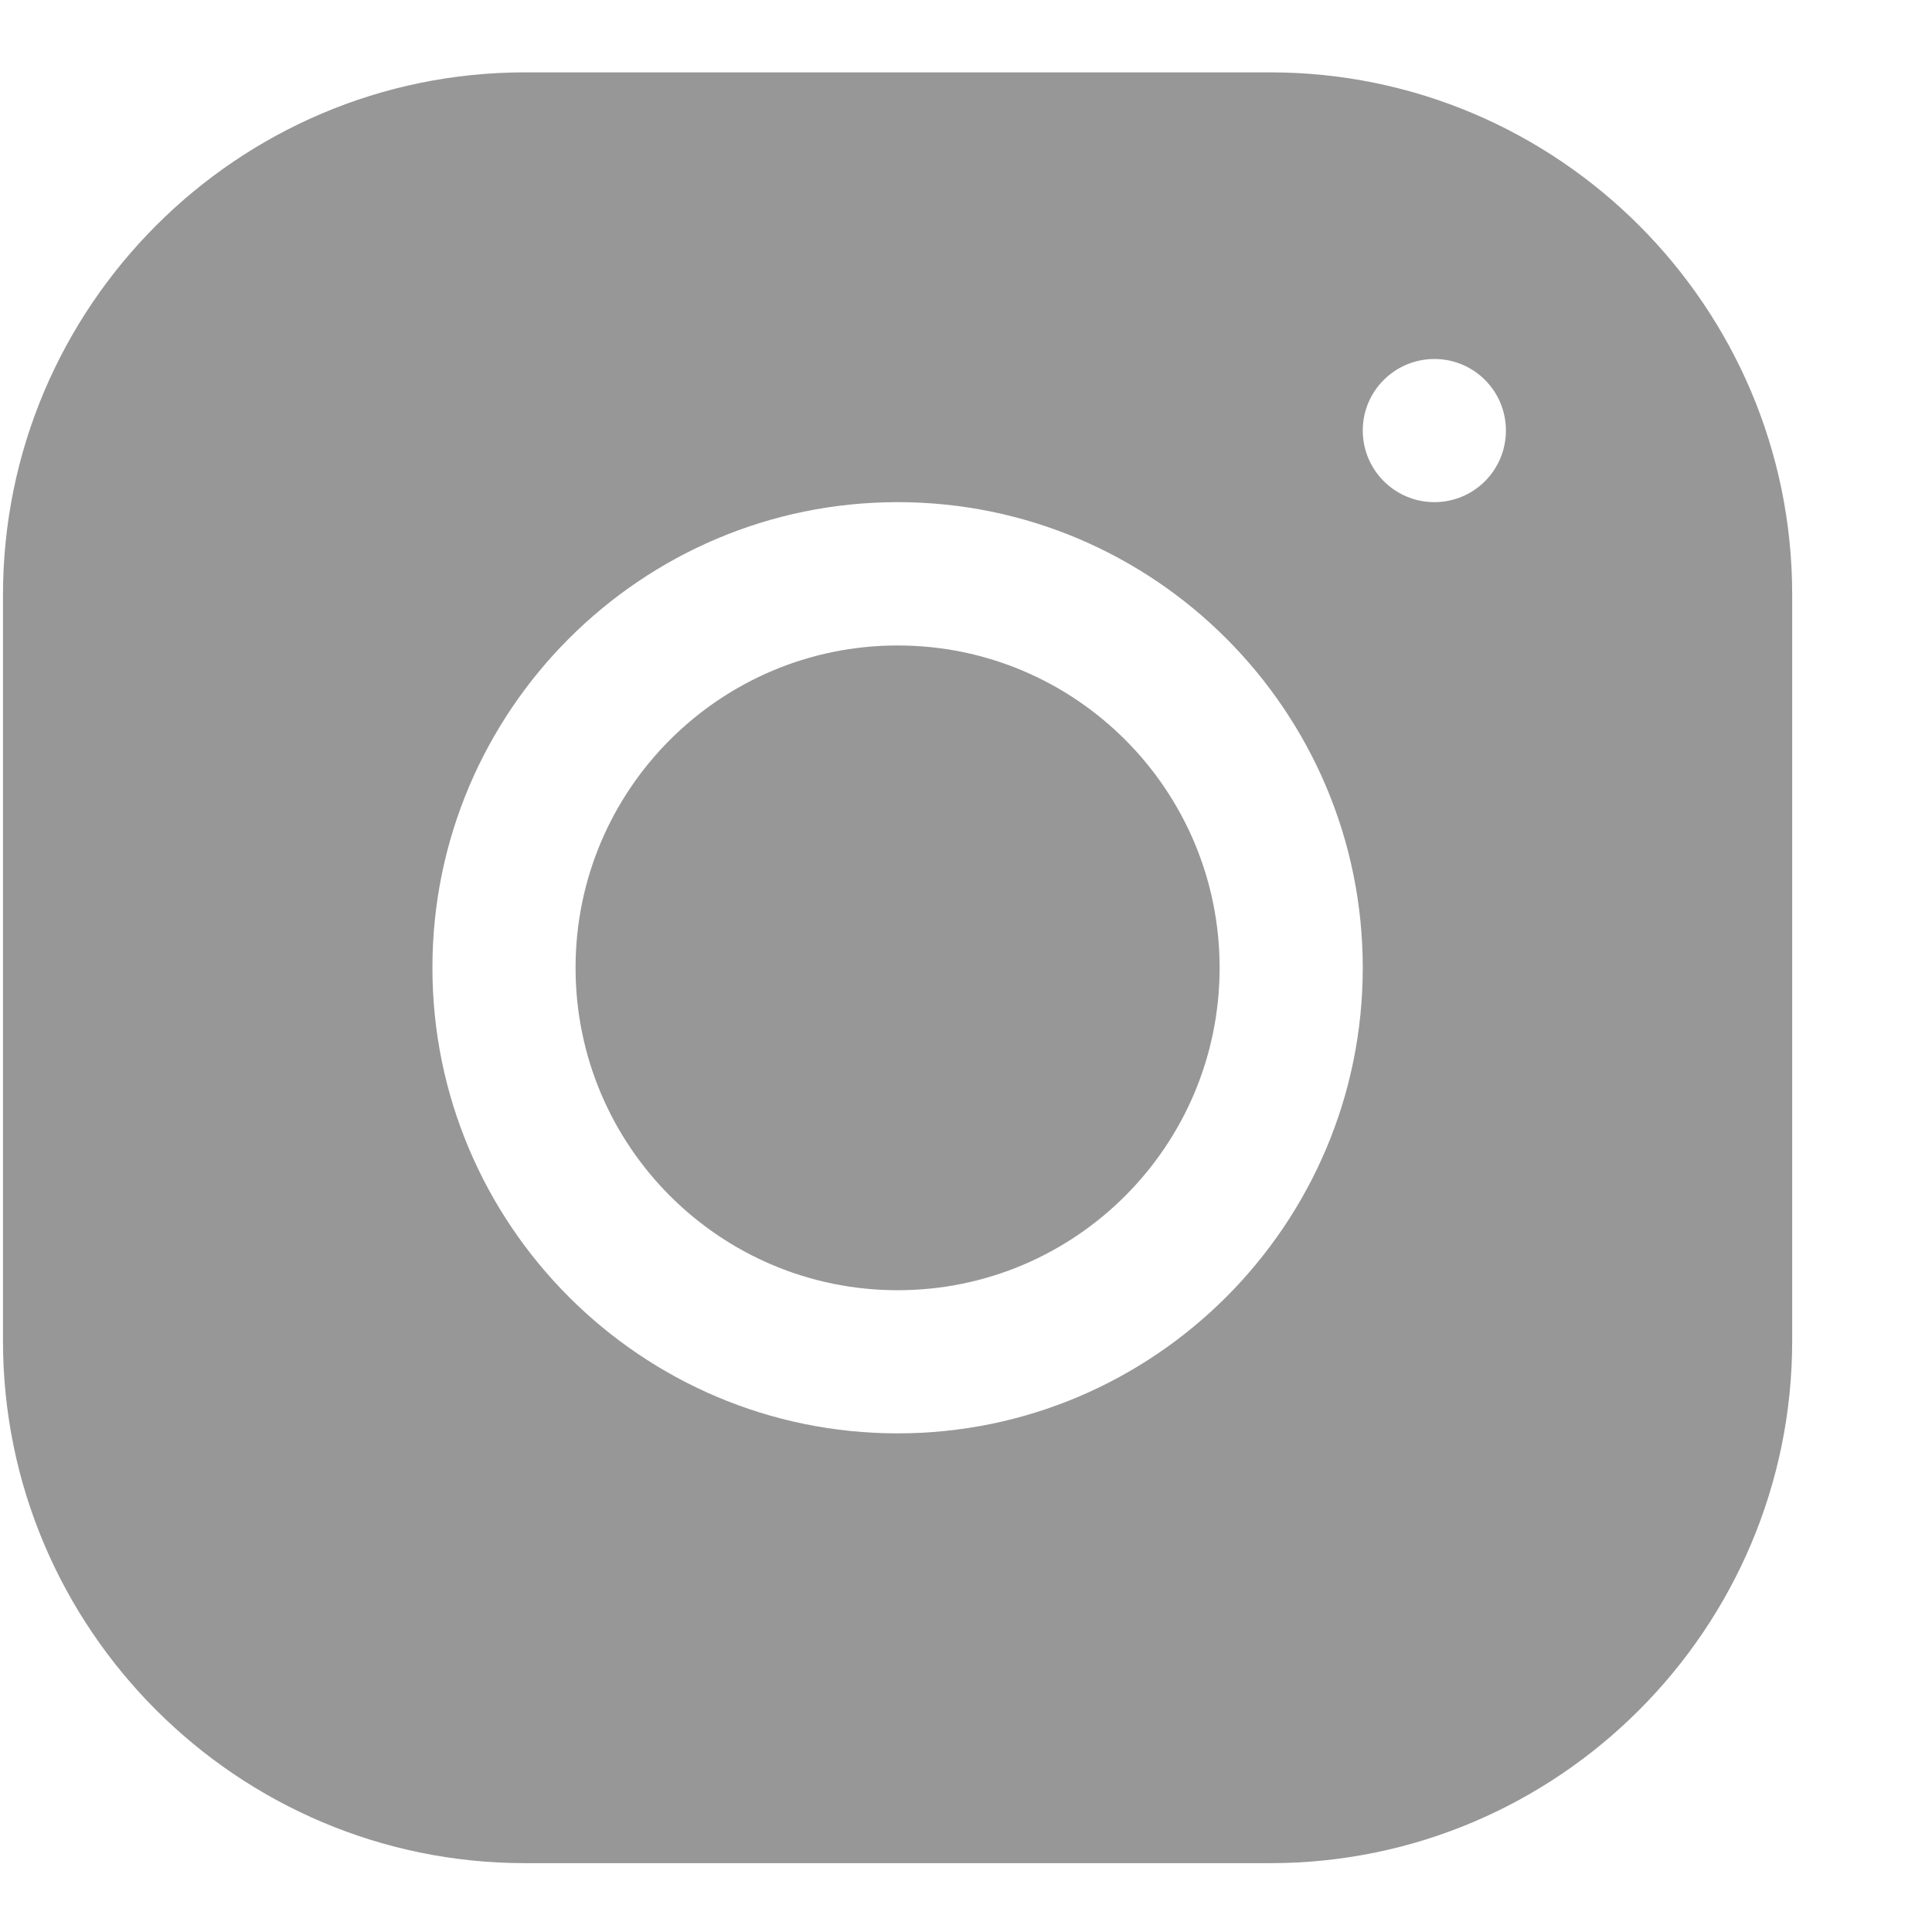
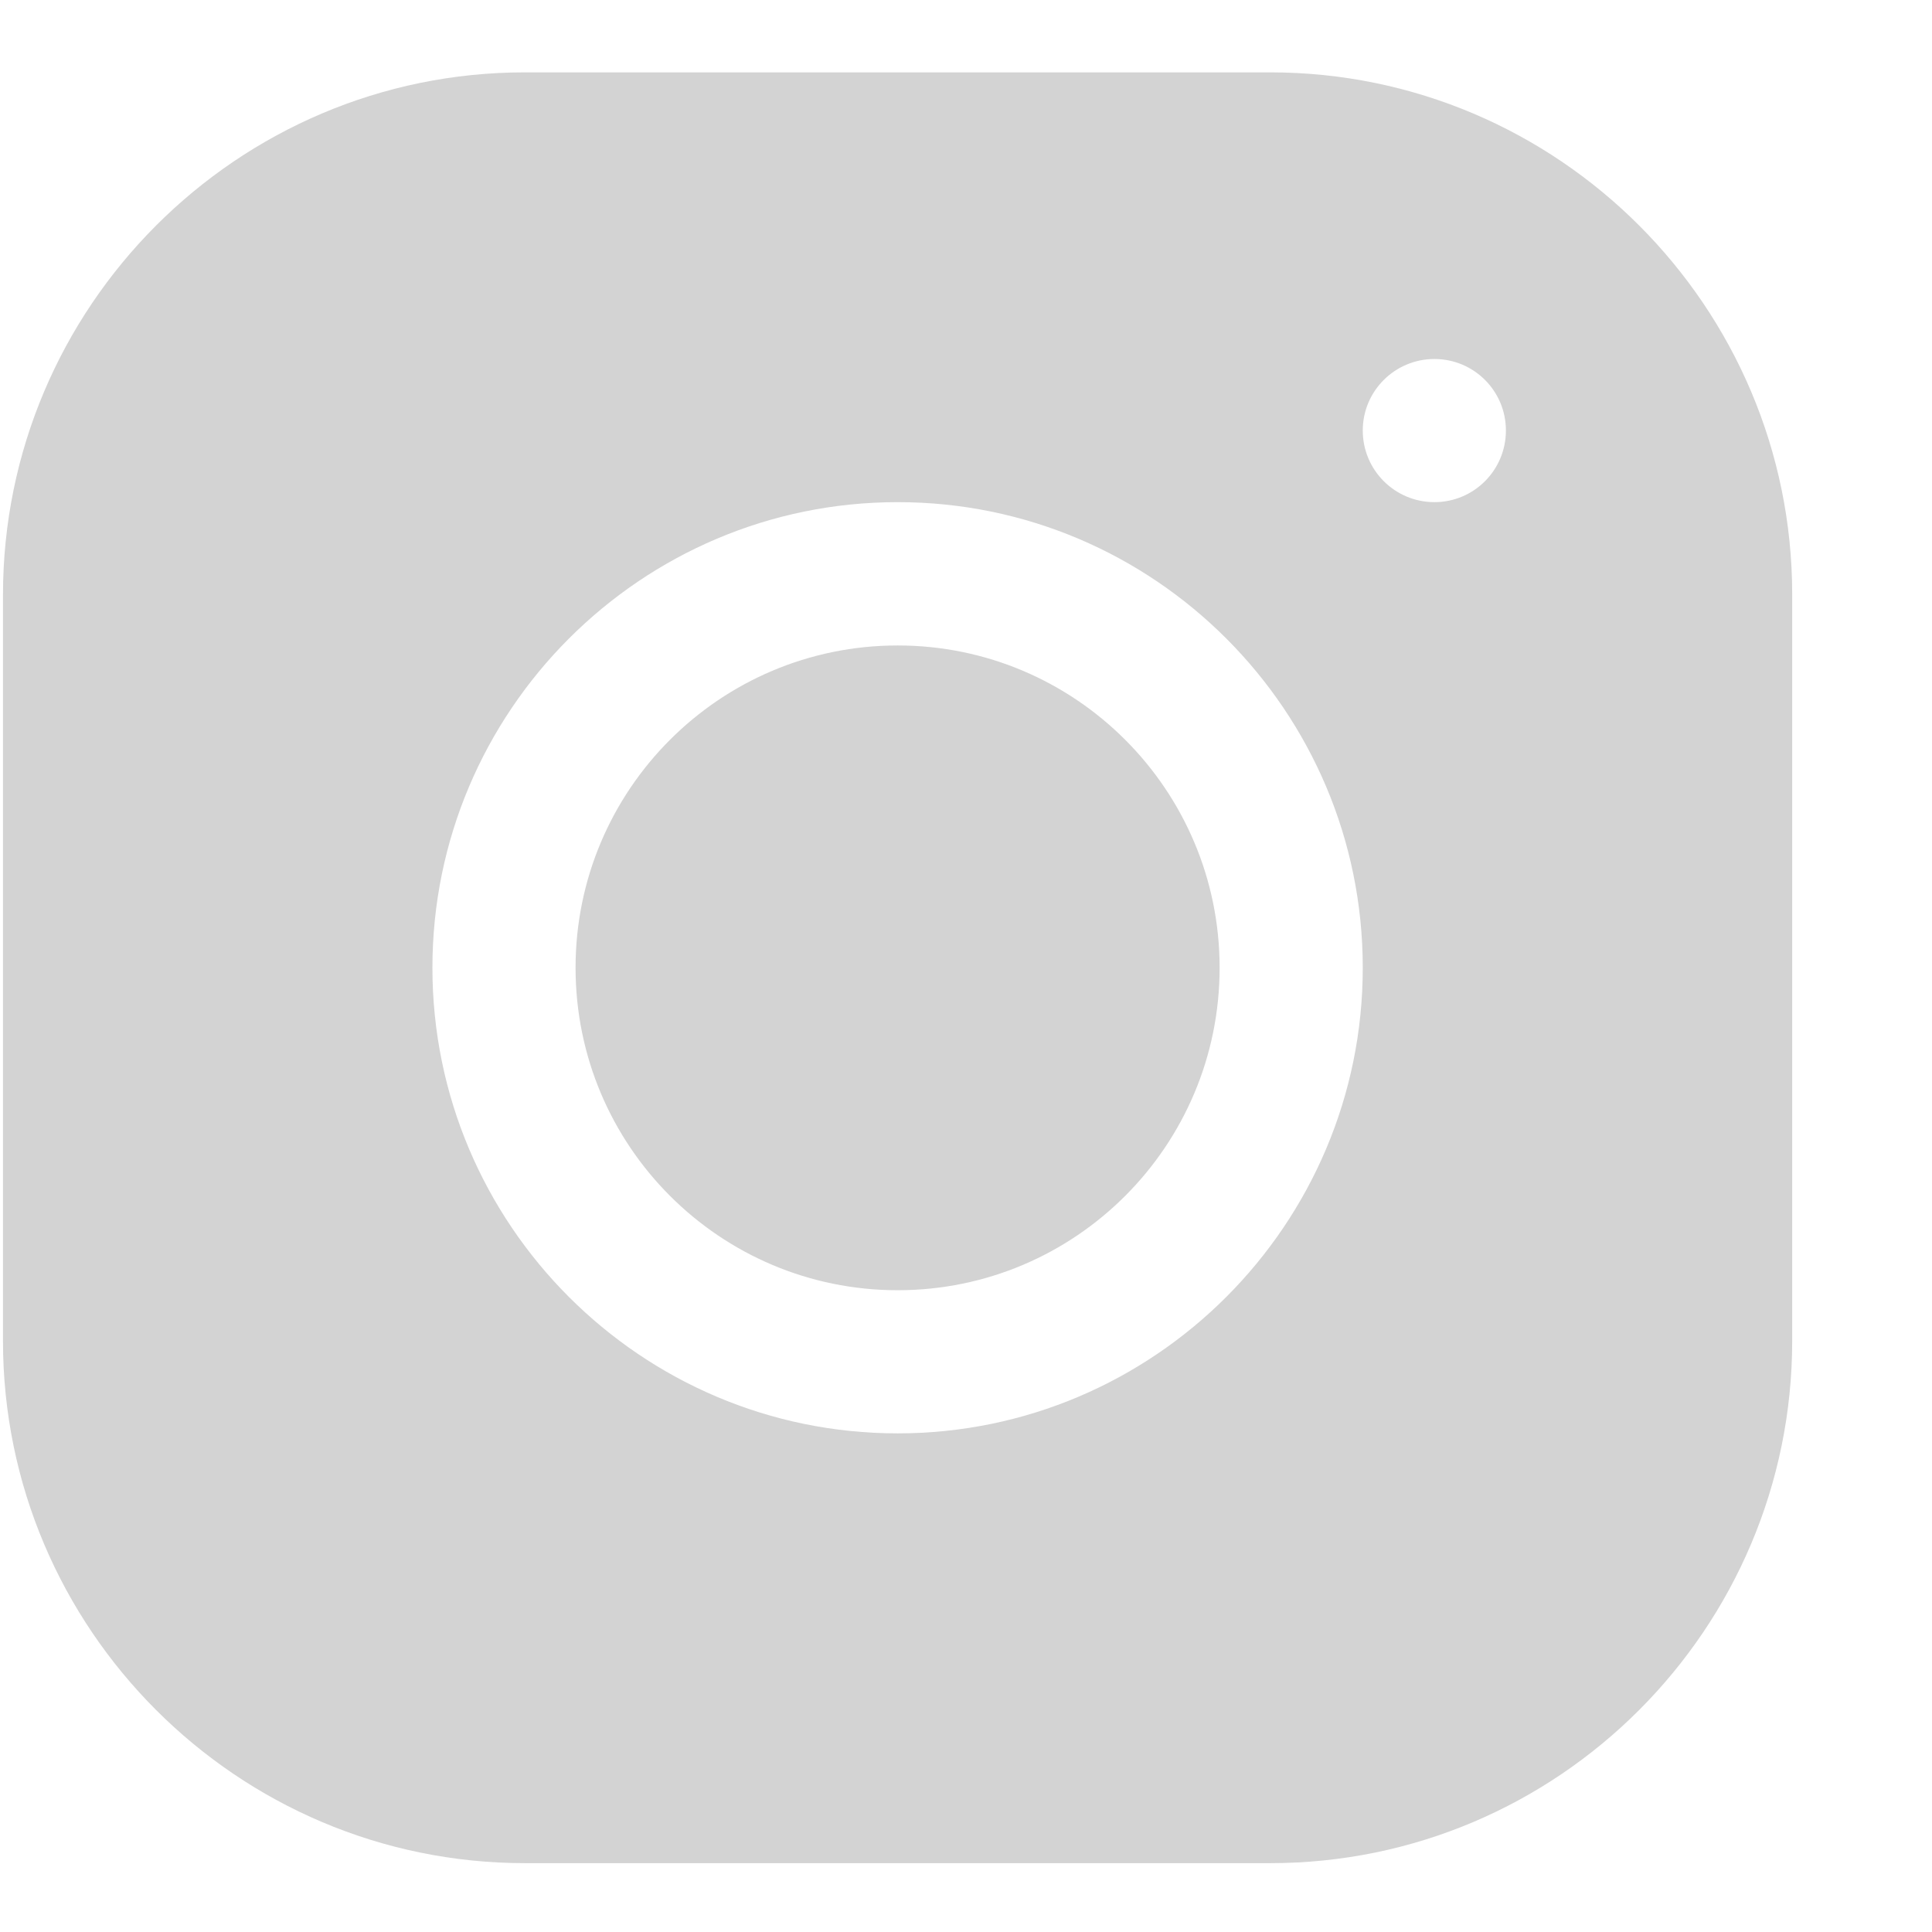
- <svg xmlns="http://www.w3.org/2000/svg" width="11" height="11" viewBox="0 0 11 11" fill="none">
-   <path d="M2.988 0.412C1.35 0.412 0.017 1.747 0.017 3.387V7.635C0.017 9.274 1.351 10.608 2.989 10.608H7.233C8.871 10.608 10.204 9.274 10.204 7.634V3.385C10.204 1.746 8.871 0.412 7.232 0.412H2.988ZM8.167 2.044C8.392 2.044 8.574 2.226 8.574 2.451C8.574 2.677 8.392 2.859 8.167 2.859C7.942 2.859 7.759 2.677 7.759 2.451C7.759 2.226 7.942 2.044 8.167 2.044ZM5.111 2.859C6.572 2.859 7.759 4.048 7.759 5.51C7.759 6.972 6.571 8.161 5.111 8.161C3.65 8.161 2.462 6.972 2.462 5.51C2.462 4.048 3.65 2.859 5.111 2.859ZM5.111 3.675C4.098 3.675 3.277 4.497 3.277 5.51C3.277 6.524 4.098 7.346 5.111 7.346C6.123 7.346 6.944 6.524 6.944 5.51C6.944 4.497 6.123 3.675 5.111 3.675Z" fill="#979797" />
+ <svg xmlns="http://www.w3.org/2000/svg" width="11" height="11" viewBox="0 0 11 11">
+   <path d="M2.988 0.412C1.35 0.412 0.017 1.747 0.017 3.387V7.635C0.017 9.274 1.351 10.608 2.989 10.608H7.233C8.871 10.608 10.204 9.274 10.204 7.634V3.385C10.204 1.746 8.871 0.412 7.232 0.412H2.988ZM8.167 2.044C8.392 2.044 8.574 2.226 8.574 2.451C8.574 2.677 8.392 2.859 8.167 2.859C7.942 2.859 7.759 2.677 7.759 2.451C7.759 2.226 7.942 2.044 8.167 2.044ZM5.111 2.859C6.572 2.859 7.759 4.048 7.759 5.51C7.759 6.972 6.571 8.161 5.111 8.161C3.65 8.161 2.462 6.972 2.462 5.51C2.462 4.048 3.65 2.859 5.111 2.859ZM5.111 3.675C4.098 3.675 3.277 4.497 3.277 5.51C3.277 6.524 4.098 7.346 5.111 7.346C6.123 7.346 6.944 6.524 6.944 5.51C6.944 4.497 6.123 3.675 5.111 3.675Z" fill="#D3D3D3" />
</svg>
